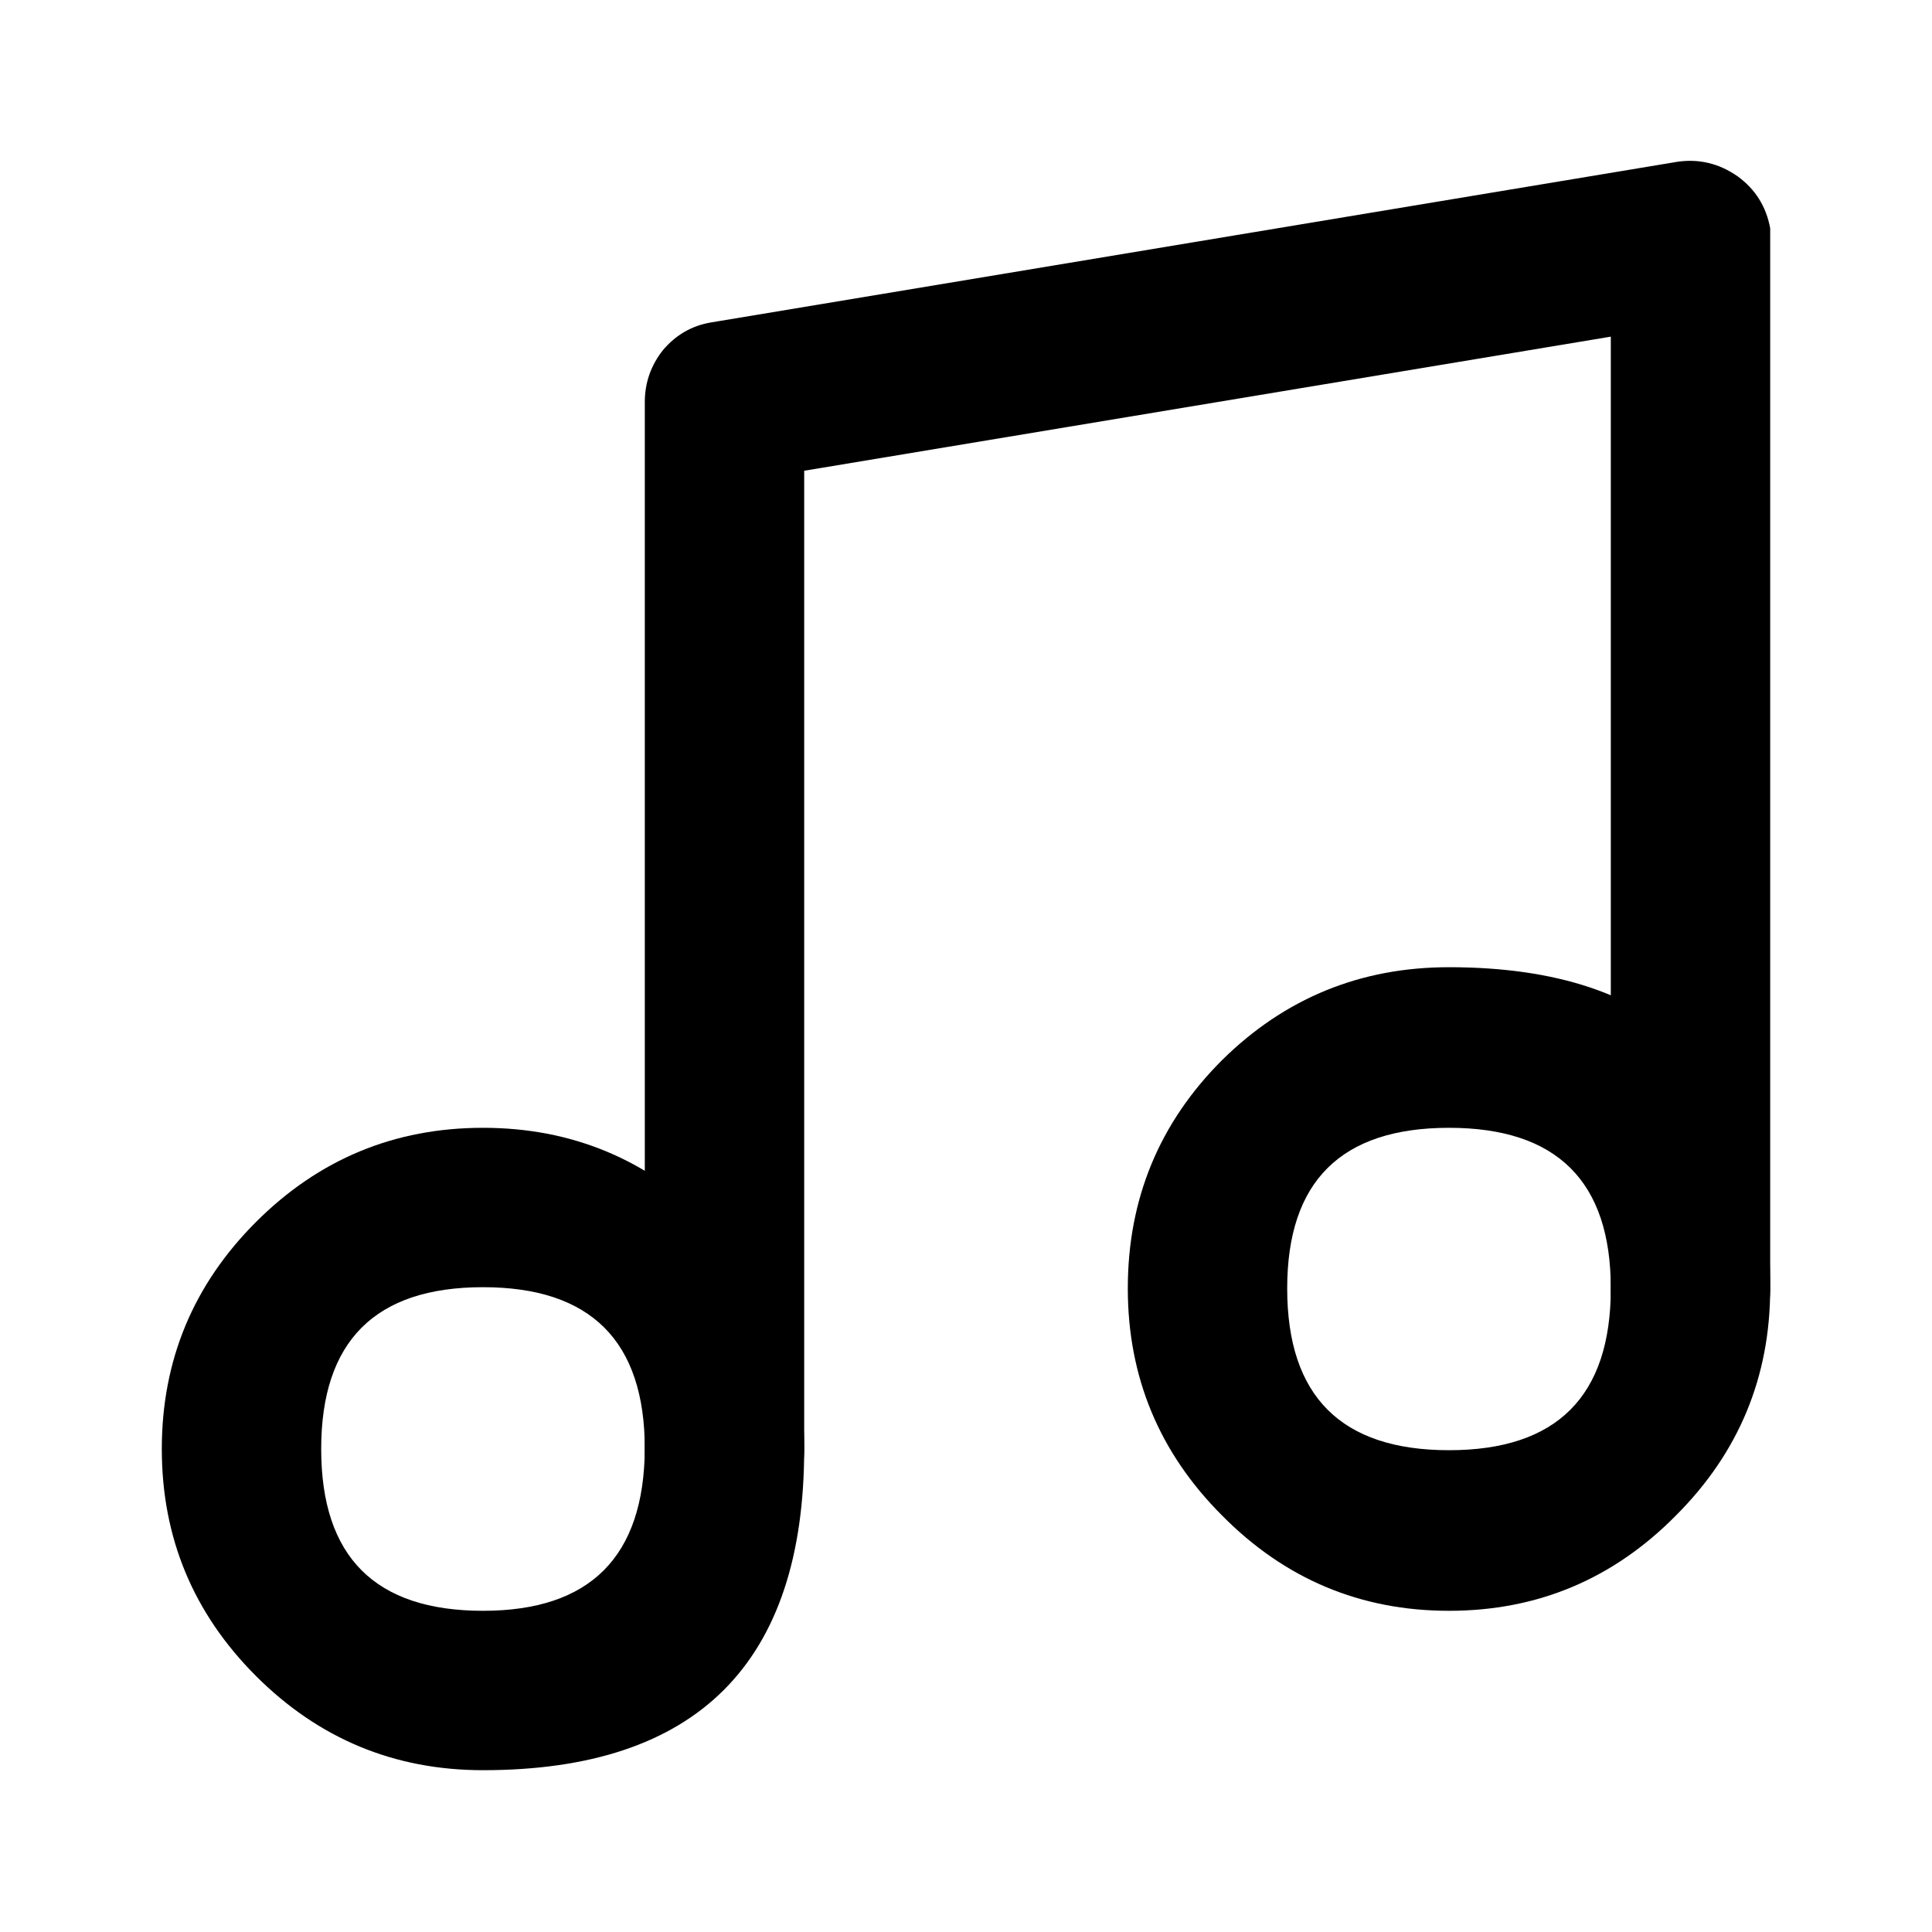
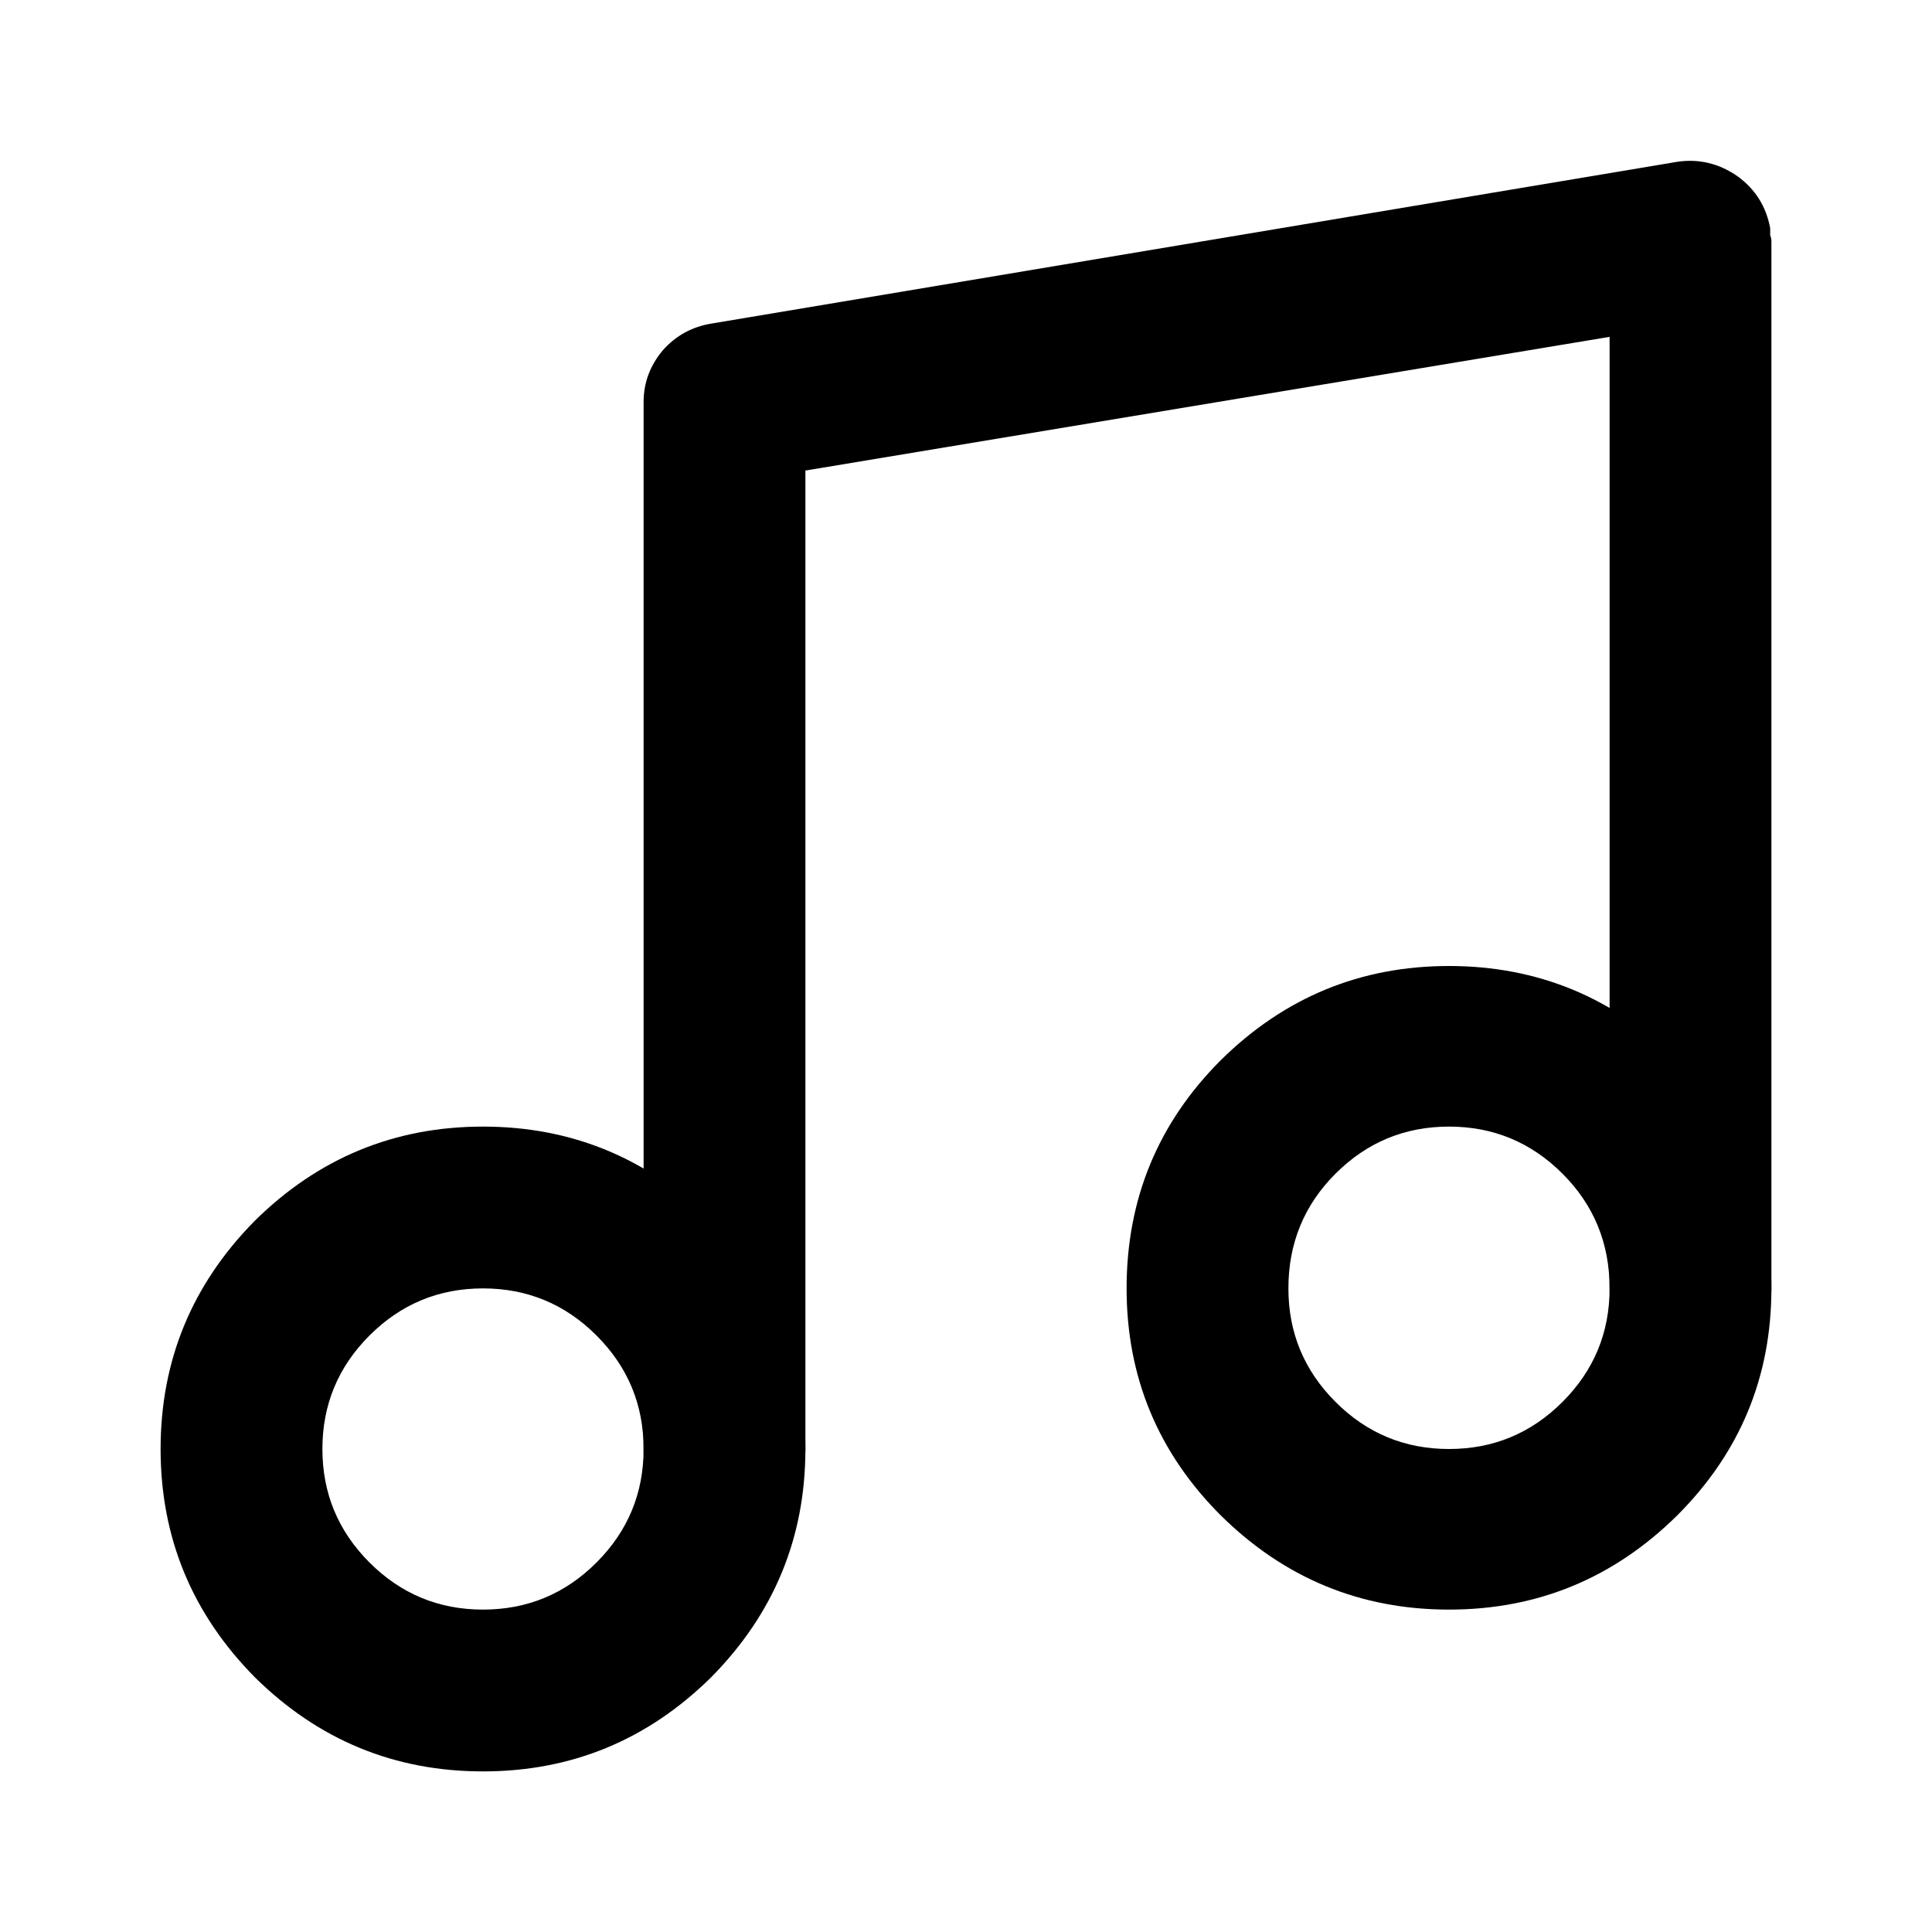
- <svg xmlns:ns0="https://www.gtk.org/grappa" width="16" height="16" ns0:version="2">
-   <path d="M5.34 12.00L5.34 3.33Q5.34 3.09 5.49 2.90Q5.65 2.71 5.89 2.67L13.89 1.34Q14.16 1.30 14.39 1.46Q14.61 1.62 14.66 1.89Q14.66 1.92 14.66 1.95Q14.66 1.97 14.66 2.00L14.66 10.67Q14.66 10.95 14.47 11.14Q14.28 11.33 14.00 11.34Q13.72 11.33 13.53 11.14Q13.33 10.95 13.34 10.67L13.34 2.00L14.00 2.00L14.11 2.66L6.11 3.99L6.00 3.33L6.66 3.33L6.66 12.00Q6.66 12.28 6.47 12.47Q6.28 12.66 6.00 12.66Q5.72 12.66 5.53 12.47Q5.33 12.28 5.34 12.00Z" stroke="none" fill="rgb(0,0,0)" ns0:fill="foreground" />
-   <path d="M6.66 12.00Q6.66 14.66 4.00 14.66Q2.90 14.66 2.12 13.88Q1.34 13.10 1.34 12.00Q1.34 10.90 2.12 10.12Q2.90 9.34 4.00 9.34Q5.10 9.34 5.88 10.12Q6.66 10.90 6.66 12.00ZM5.34 12.00Q5.34 10.66 4.00 10.66Q2.66 10.66 2.66 12.00Q2.66 13.34 4.00 13.34Q5.33 13.34 5.34 12.00Z" stroke="none" fill="rgb(0,0,0)" ns0:fill="foreground" />
-   <path d="M14.66 10.67Q14.66 11.77 13.88 12.55Q13.10 13.34 12.00 13.34Q10.90 13.34 10.12 12.55Q9.34 11.77 9.34 10.67Q9.34 9.56 10.12 8.78Q10.90 8.01 12.00 8.01Q14.66 8.01 14.66 10.67ZM13.34 10.67Q13.34 9.34 12.00 9.34Q10.66 9.34 10.66 10.67Q10.66 12.01 12.00 12.01Q13.34 12.01 13.34 10.67Z" stroke="none" fill="rgb(0,0,0)" ns0:fill="foreground" />
+ <svg xmlns:ns0="https://www.gtk.org/grappa" width="16" height="16" ns0:version="3">
+   <path d="M5.33 12.00L5.33 3.33Q5.33 3.09 5.49 2.90Q5.65 2.72 5.89 2.68L13.89 1.34Q14.16 1.30 14.39 1.46Q14.61 1.62 14.66 1.89Q14.66 1.92 14.66 1.95Q14.67 1.97 14.67 2.00L14.67 10.67Q14.67 10.94 14.47 11.14Q14.28 11.33 14.00 11.33Q13.72 11.33 13.53 11.14Q13.33 10.94 13.33 10.67L13.33 2.00L14.00 2.00L14.11 2.66L6.11 3.99L6.00 3.33L6.67 3.33L6.67 12.00Q6.67 12.28 6.47 12.47Q6.28 12.67 6.00 12.67Q5.72 12.67 5.53 12.47Q5.33 12.28 5.33 12.00Z" stroke="none" fill="rgb(0,0,0)" ns0:fill="foreground" />
+   <path d="M6.67 12.00Q6.67 13.10 5.89 13.89Q5.10 14.67 4.00 14.67Q2.90 14.67 2.11 13.89Q1.33 13.10 1.33 12.00Q1.33 10.90 2.11 10.11Q2.90 9.33 4.00 9.33Q5.10 9.33 5.89 10.11Q6.67 10.90 6.67 12.00ZM5.33 12.00Q5.33 11.45 4.94 11.06Q4.55 10.67 4.00 10.67Q3.45 10.67 3.06 11.06Q2.67 11.45 2.67 12.00Q2.67 12.55 3.06 12.94Q3.45 13.33 4.00 13.33Q4.55 13.33 4.94 12.94Q5.33 12.55 5.33 12.00Z" stroke="none" fill="rgb(0,0,0)" ns0:fill="foreground" />
+   <path d="M14.67 10.67Q14.67 11.77 13.89 12.55Q13.10 13.33 12.00 13.33Q10.90 13.33 10.11 12.55Q9.33 11.77 9.33 10.67Q9.33 9.56 10.11 8.78Q10.90 8.00 12.00 8.00Q13.10 8.00 13.89 8.78Q14.67 9.56 14.67 10.67ZM13.33 10.67Q13.33 10.11 12.94 9.72Q12.55 9.33 12.00 9.33Q11.45 9.33 11.06 9.72Q10.67 10.11 10.67 10.67Q10.67 11.22 11.06 11.61Q11.45 12.00 12.00 12.00Q12.55 12.00 12.94 11.61Q13.33 11.22 13.33 10.67Z" stroke="none" fill="rgb(0,0,0)" ns0:fill="foreground" />
</svg>
